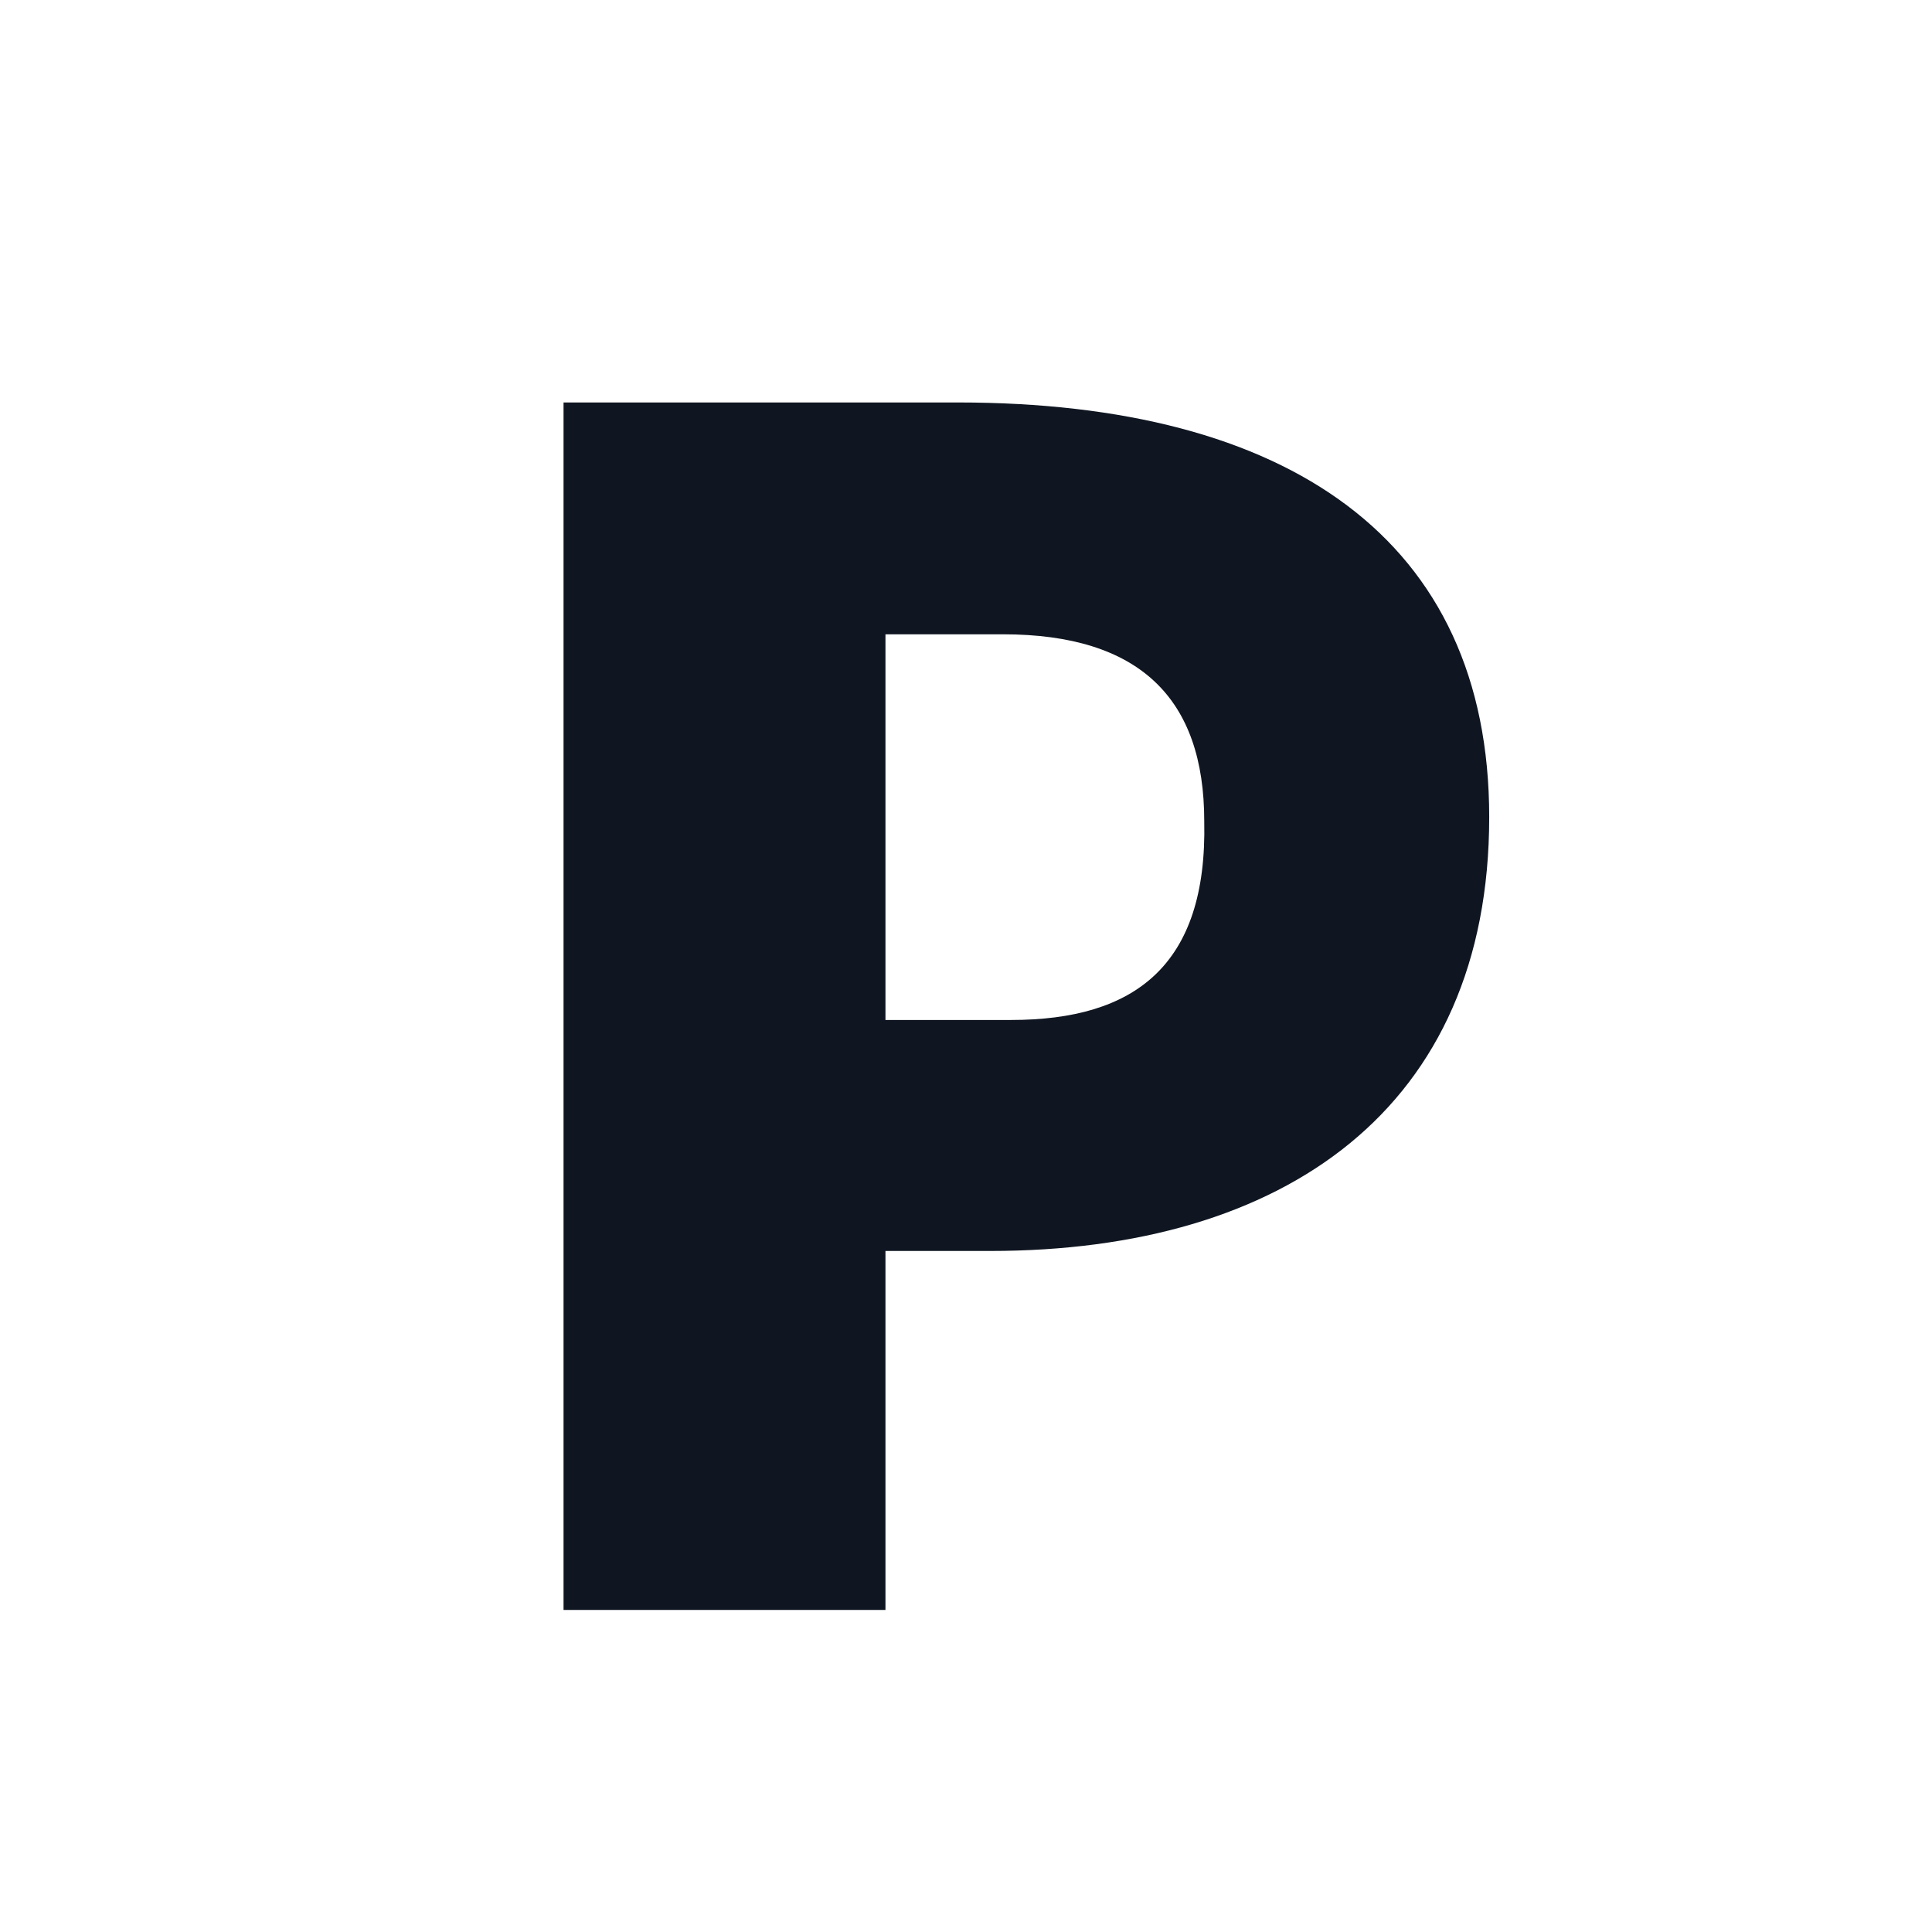
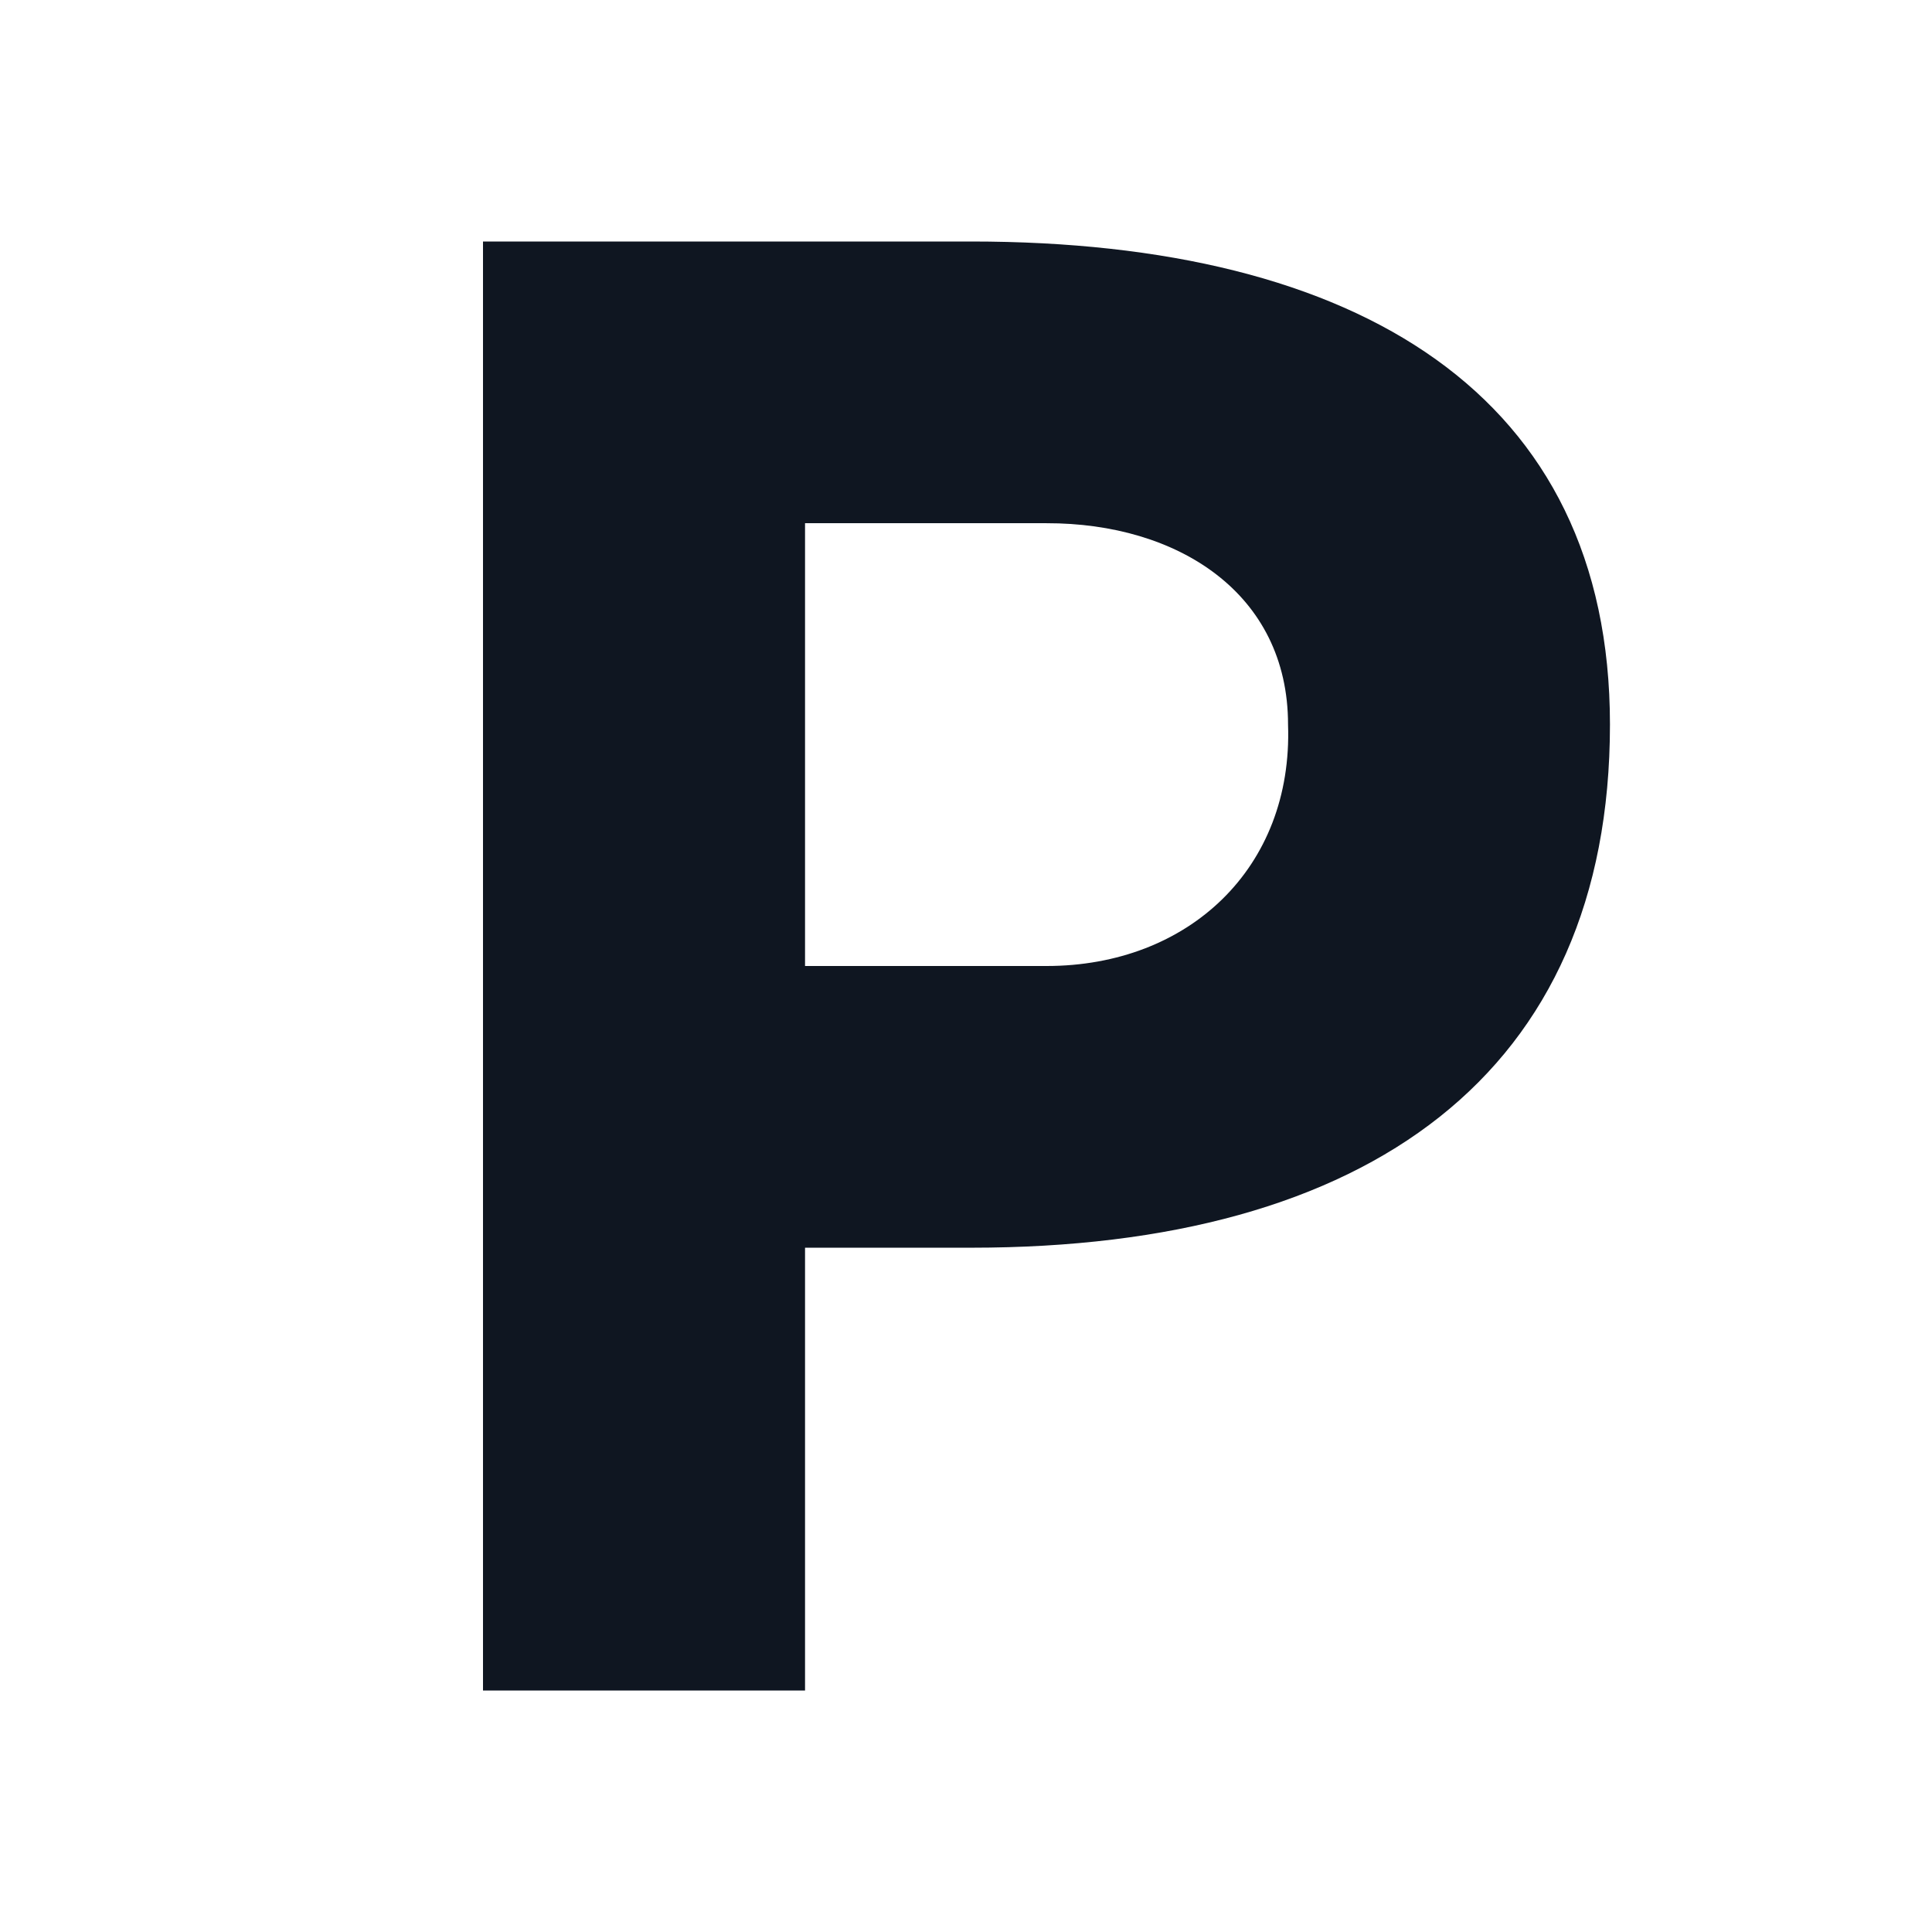
<svg xmlns="http://www.w3.org/2000/svg" width="16" height="16" viewBox="0 0 16 16" fill="none">
-   <path d="M7.933 3.333H4.667V13.333H7.333V10.36H8.2C10.633 10.36 12.333 9.18 12.333 6.767C12.333 4.467 10.666 3.333 7.933 3.333ZM8.373 8.447H7.333V5.253H8.306C9.44 5.253 9.973 5.787 9.973 6.8C10 8 9.393 8.447 8.373 8.447Z" fill="#0F1621" />
+   <path d="M13.333 6C13.333 8.889 11.333 10.333 8.044 10.333H6.667V14H4V2H8.044C11.253 2 13.333 3.271 13.333 6ZM10.667 6C10.667 4.913 9.753 4.331 8.667 4.333H6.667V8H8.667C9.843 8 10.709 7.188 10.667 6Z" fill="#0F1621" />
</svg>
